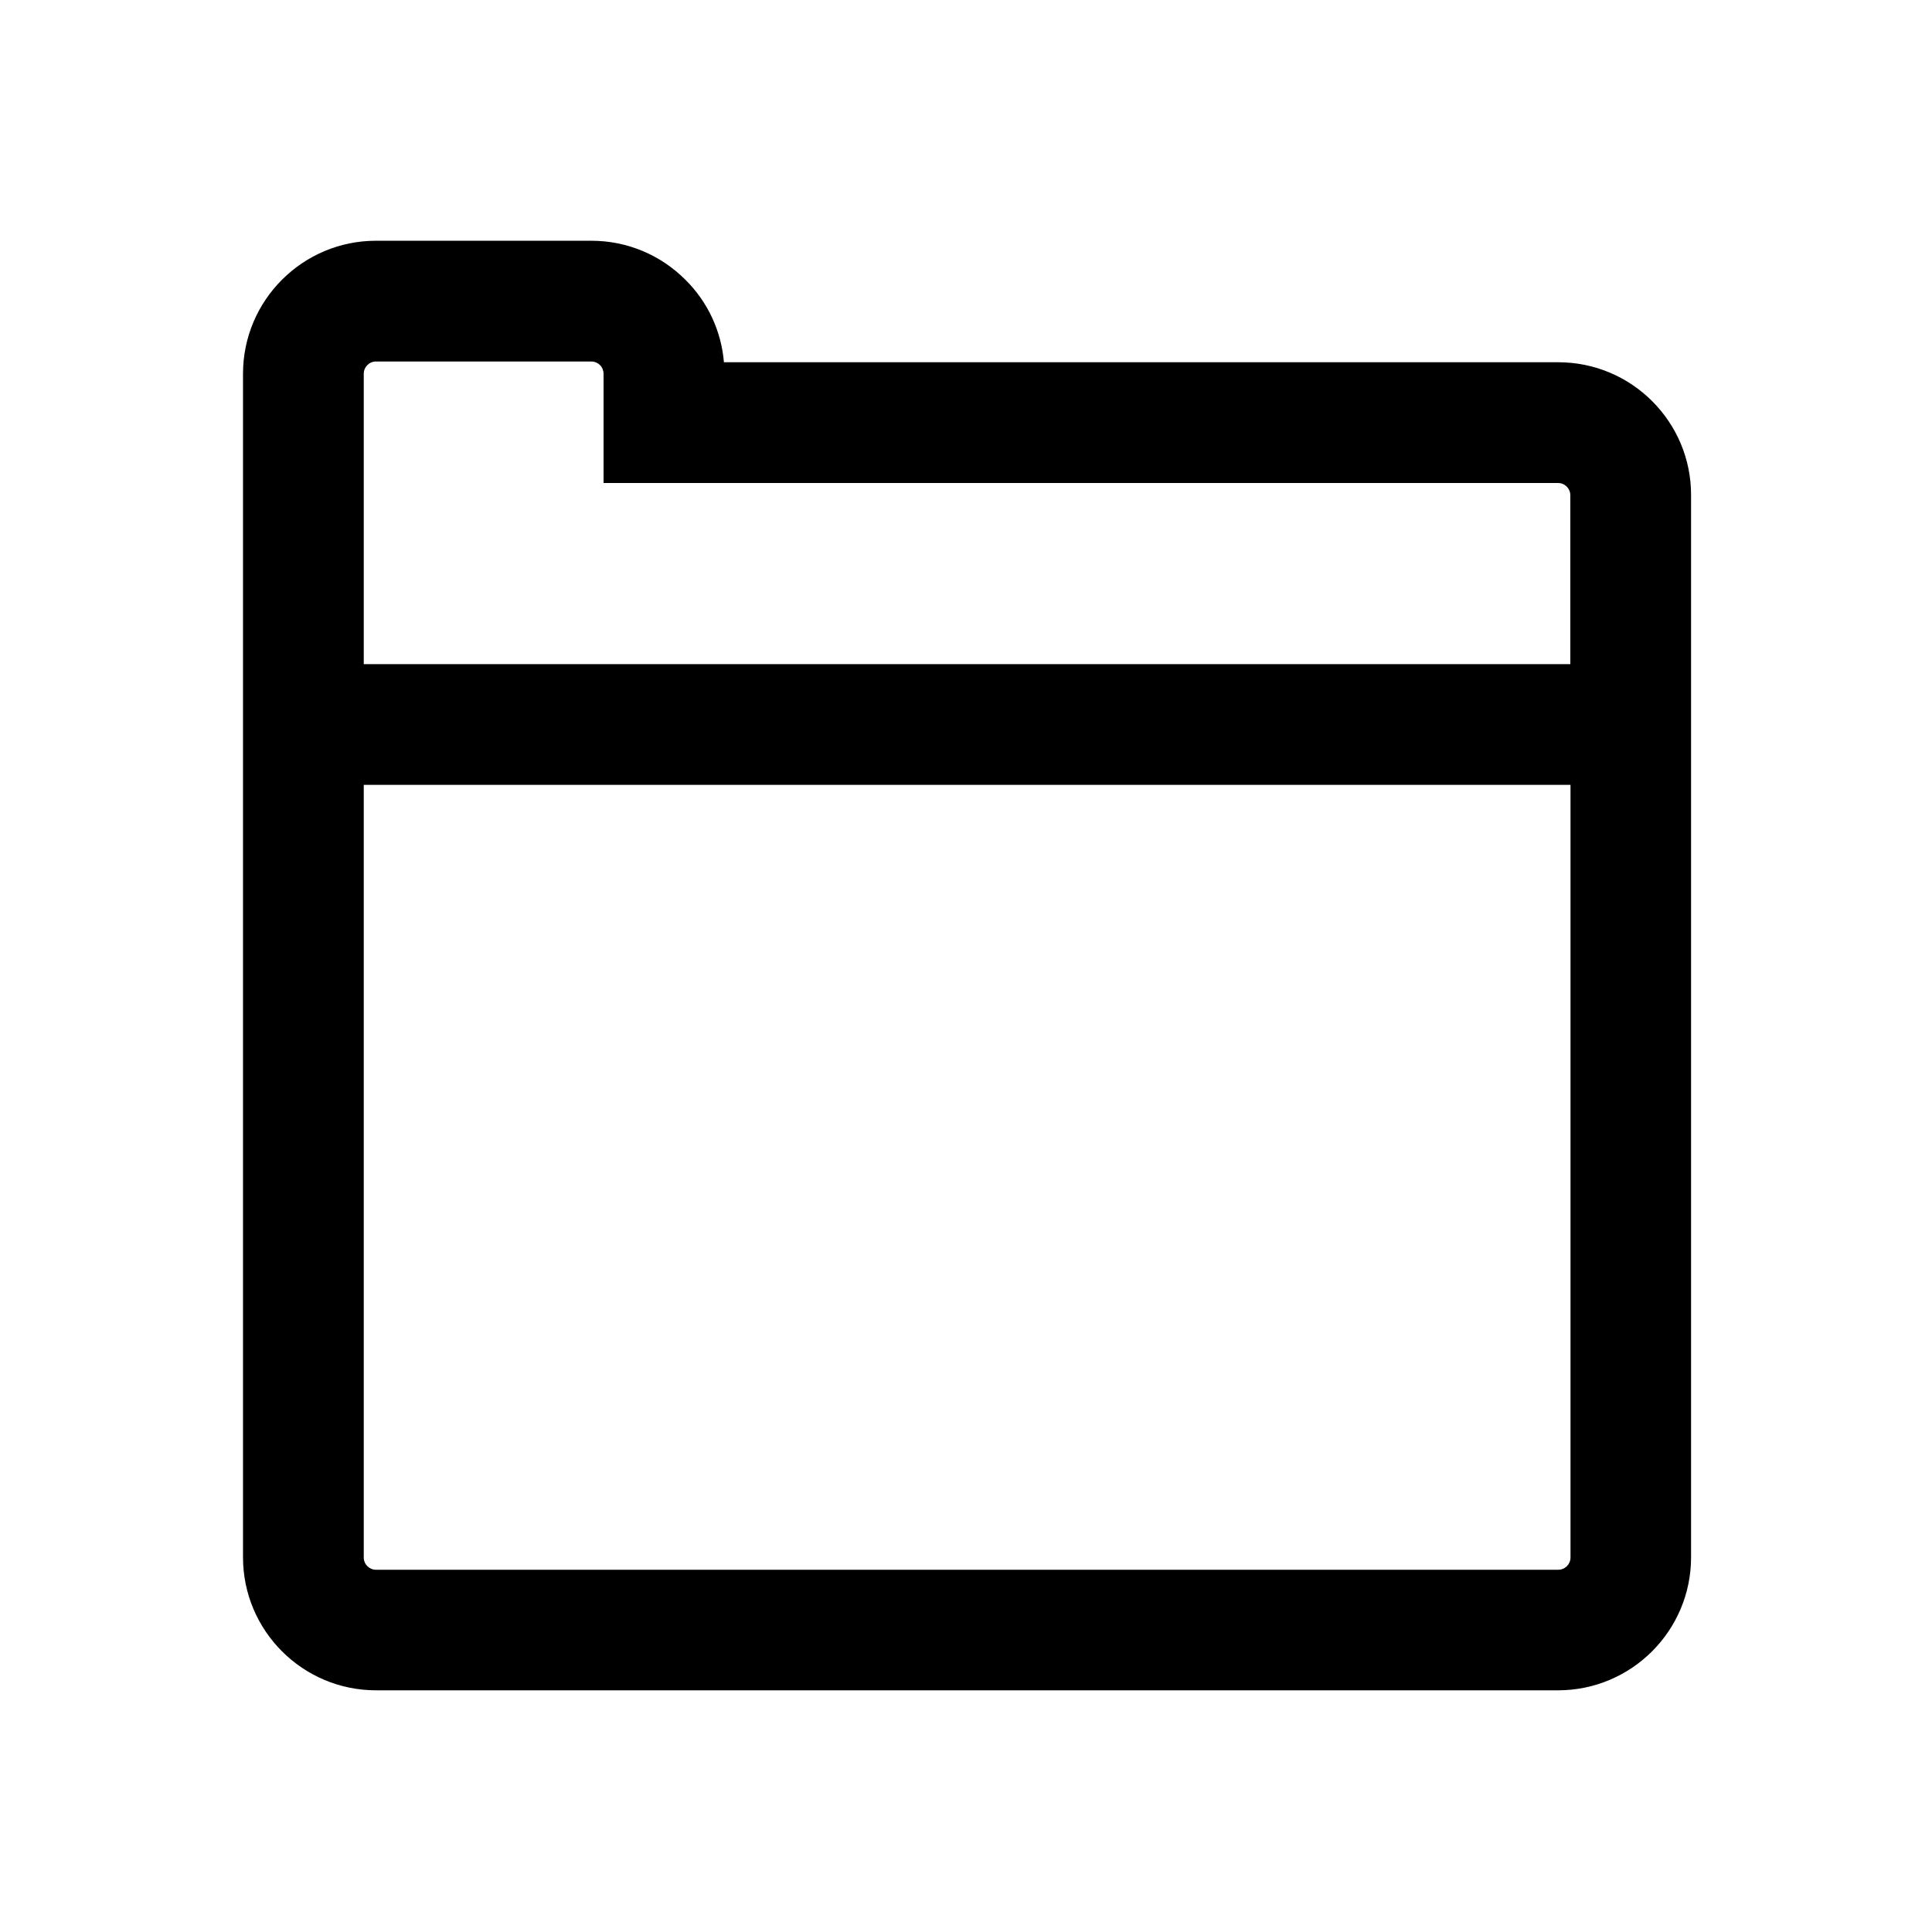
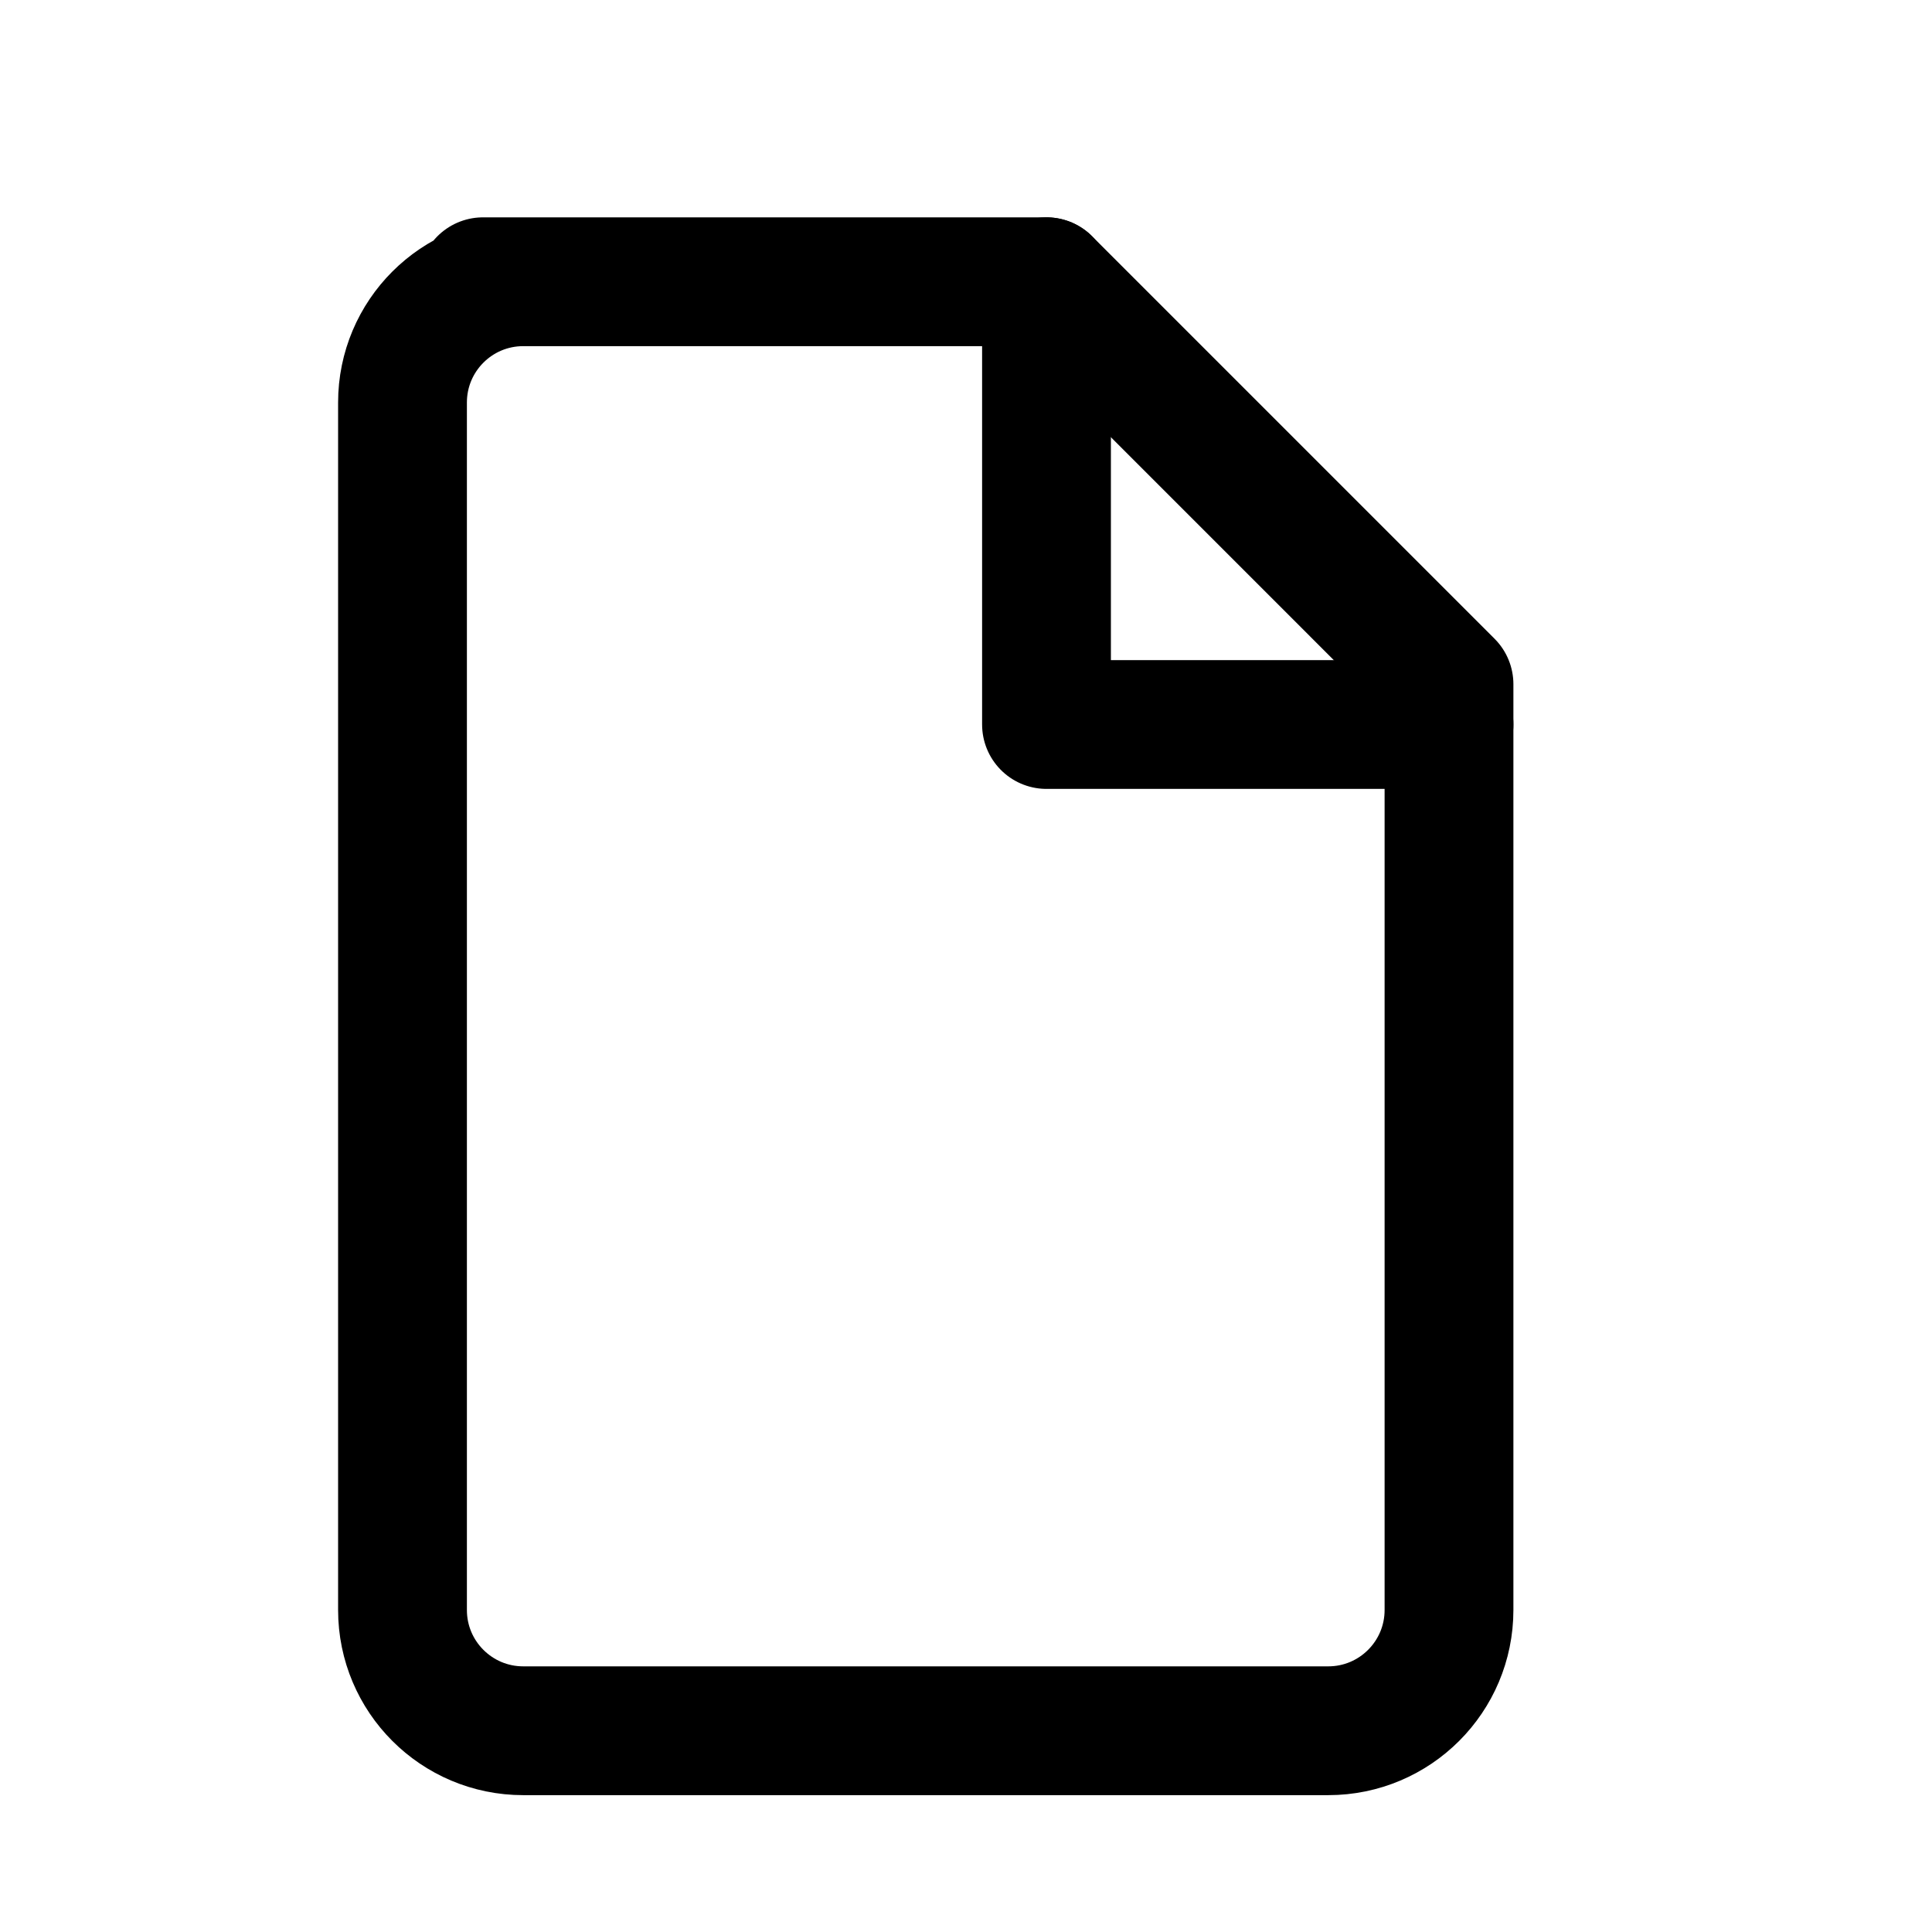
- <svg xmlns="http://www.w3.org/2000/svg" t="1761033542376" class="icon" viewBox="0 0 1024 1024" version="1.1" p-id="57214" width="256" height="256">
-   <path d="M825.9 192H383.7c-1.4-16.5-8.5-31.9-20.4-43.7-13.3-13.3-31-20.7-49.9-20.7H199.3c-38.9 0-70.5 31.6-70.5 70.5v627.3c0 38.9 31.6 70.5 70.5 70.5h626.5c38.9 0 70.5-31.6 70.5-70.5V262.5c0.1-38.9-31.5-70.5-70.4-70.5z m-626.6-0.4h114.1c1.7 0 3.4 0.7 4.6 1.9 1.2 1.2 1.9 2.9 1.9 4.6V256h505.9c3.6 0 6.5 2.9 6.5 6.5V352H192.8V198.1c0-3.6 2.9-6.5 6.5-6.5zM825.9 832H199.3c-3.6 0-6.5-2.9-6.5-6.5V416h639.6v409.5c0 3.6-2.9 6.5-6.5 6.5z" p-id="57215" />
+ <svg xmlns="http://www.w3.org/2000/svg" viewBox="0 0 24 24" fill="none">
+   <path d="M6 3.5h7l5 5V20a1.5 1.5 0 0 1-1.5 1.5h-10A1.5 1.5 0 0 1 5 20V5A1.5 1.5 0 0 1 6.5 3.5Z" stroke="#000" stroke-width="1.6" stroke-linejoin="round" />
+   <path d="M13 3.5V9h5" stroke="#000" stroke-width="1.6" stroke-linecap="round" stroke-linejoin="round" />
</svg>
